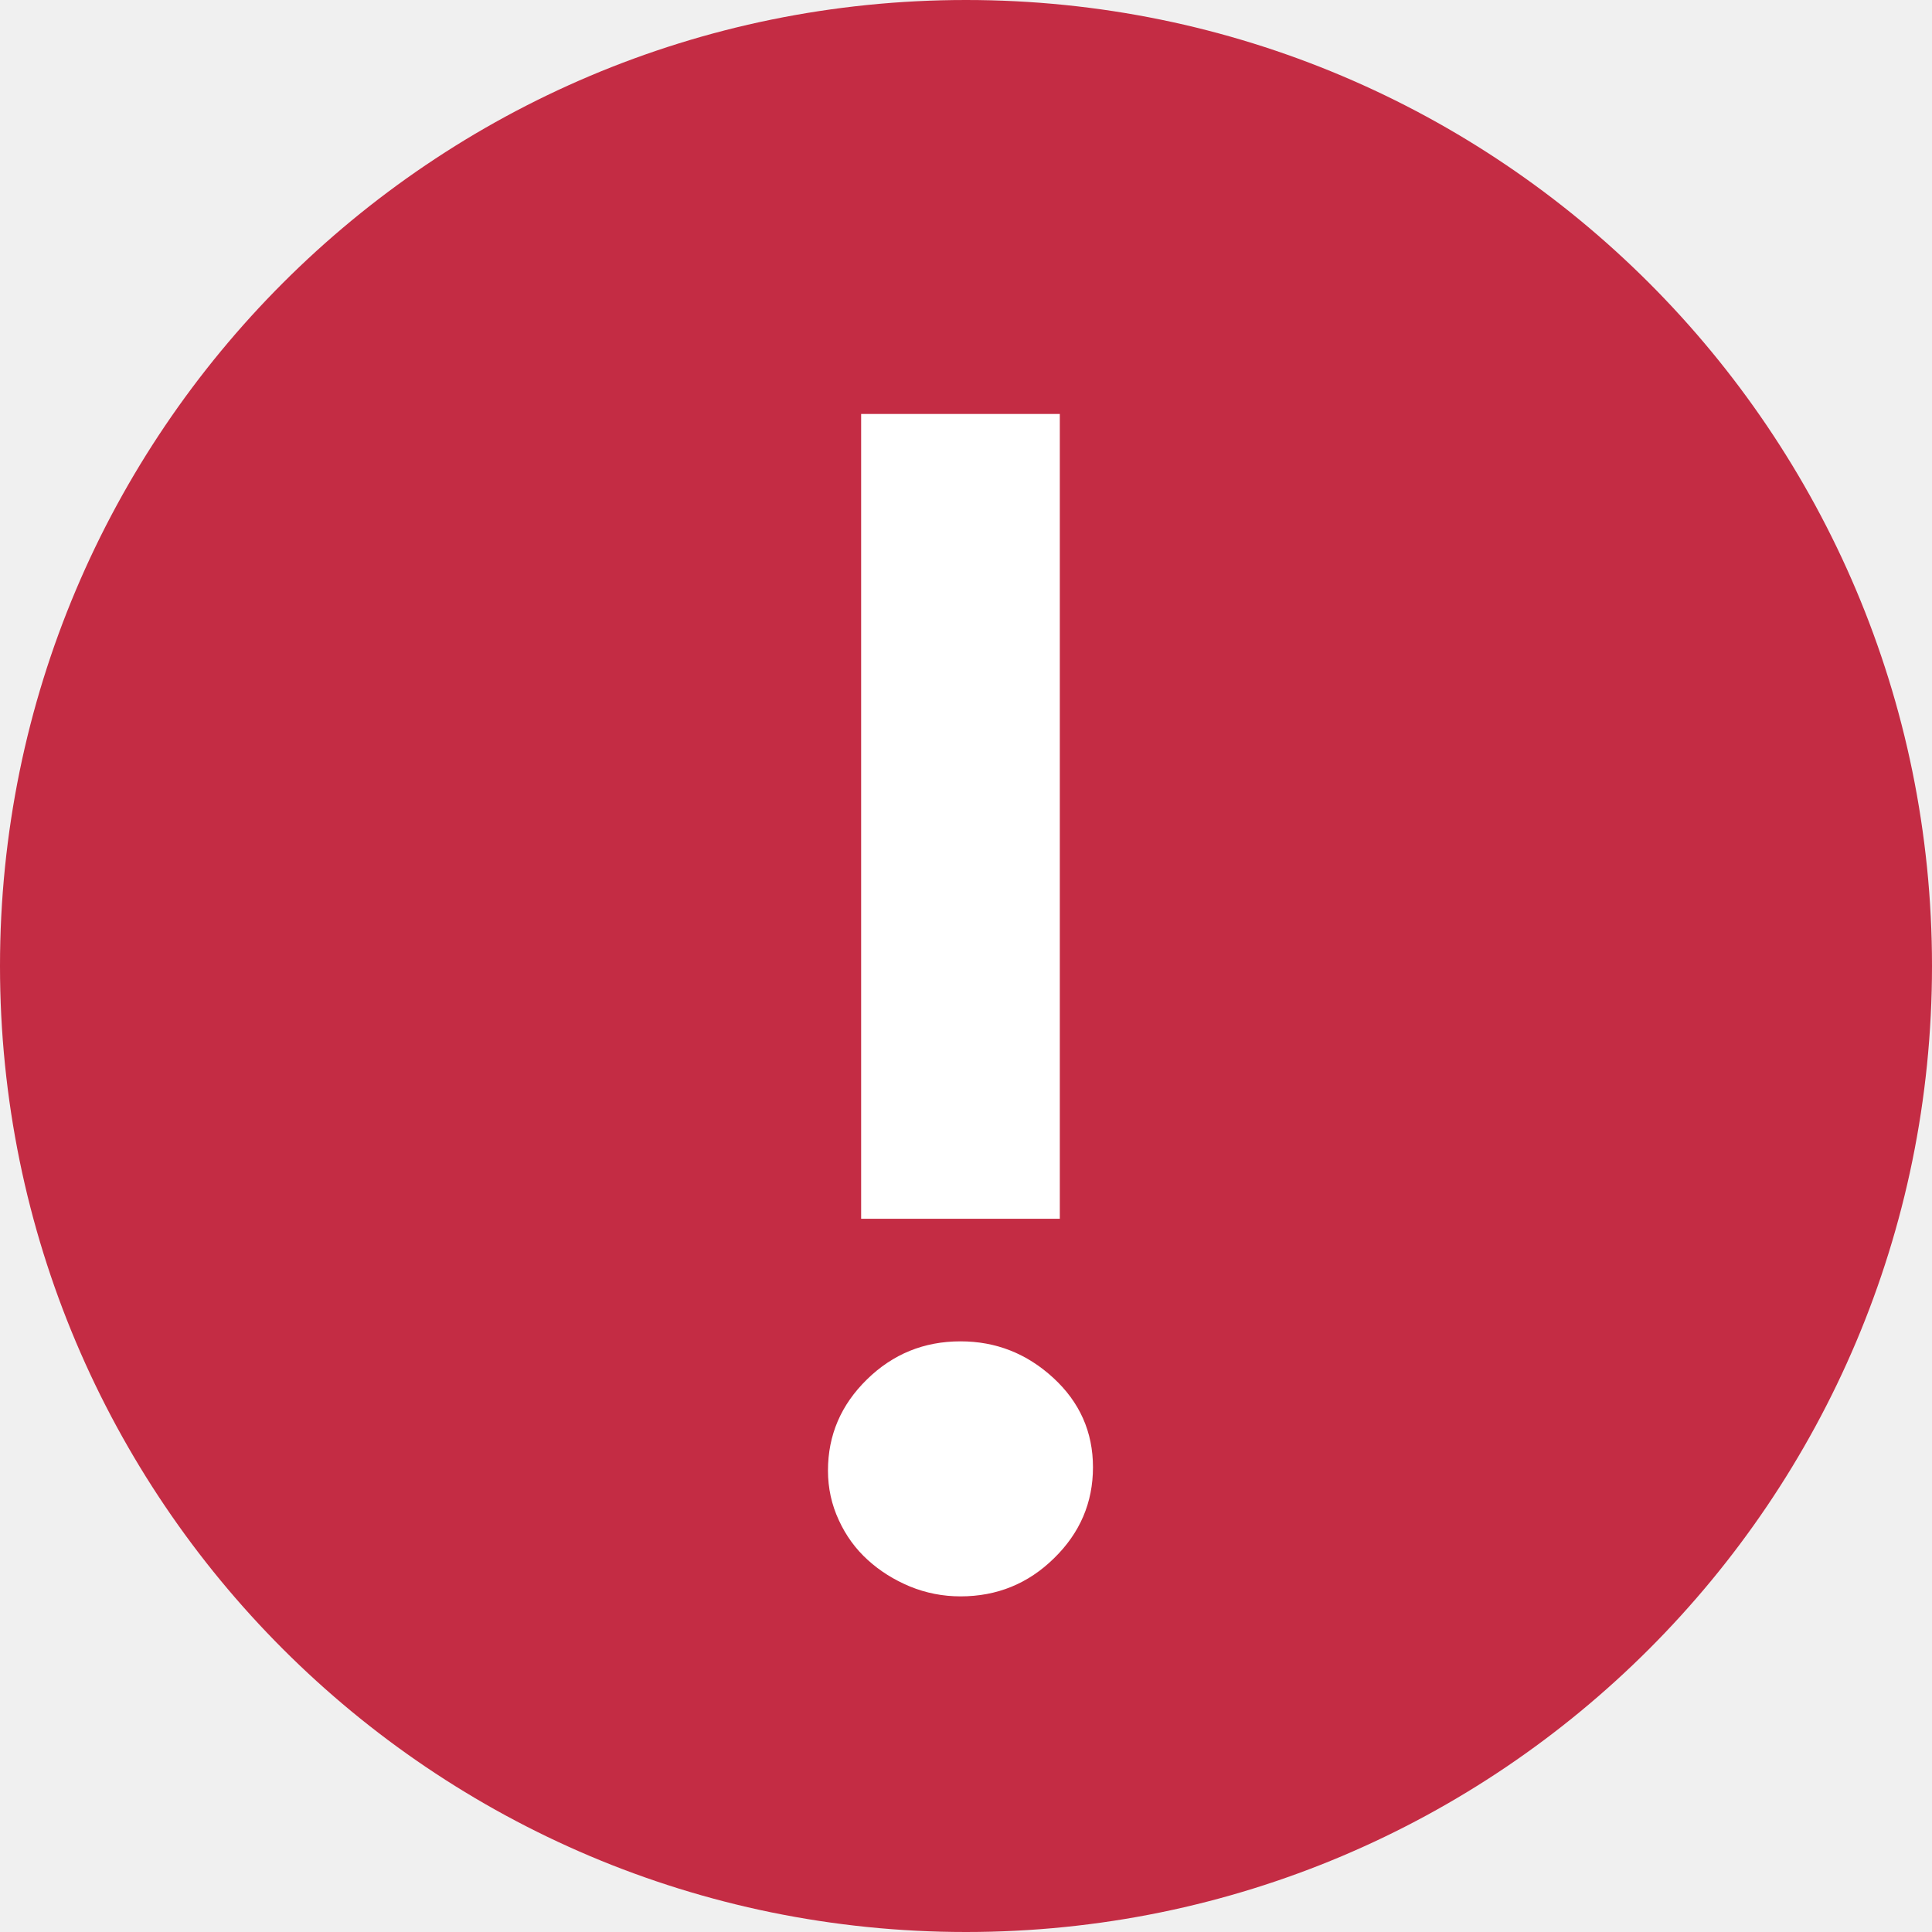
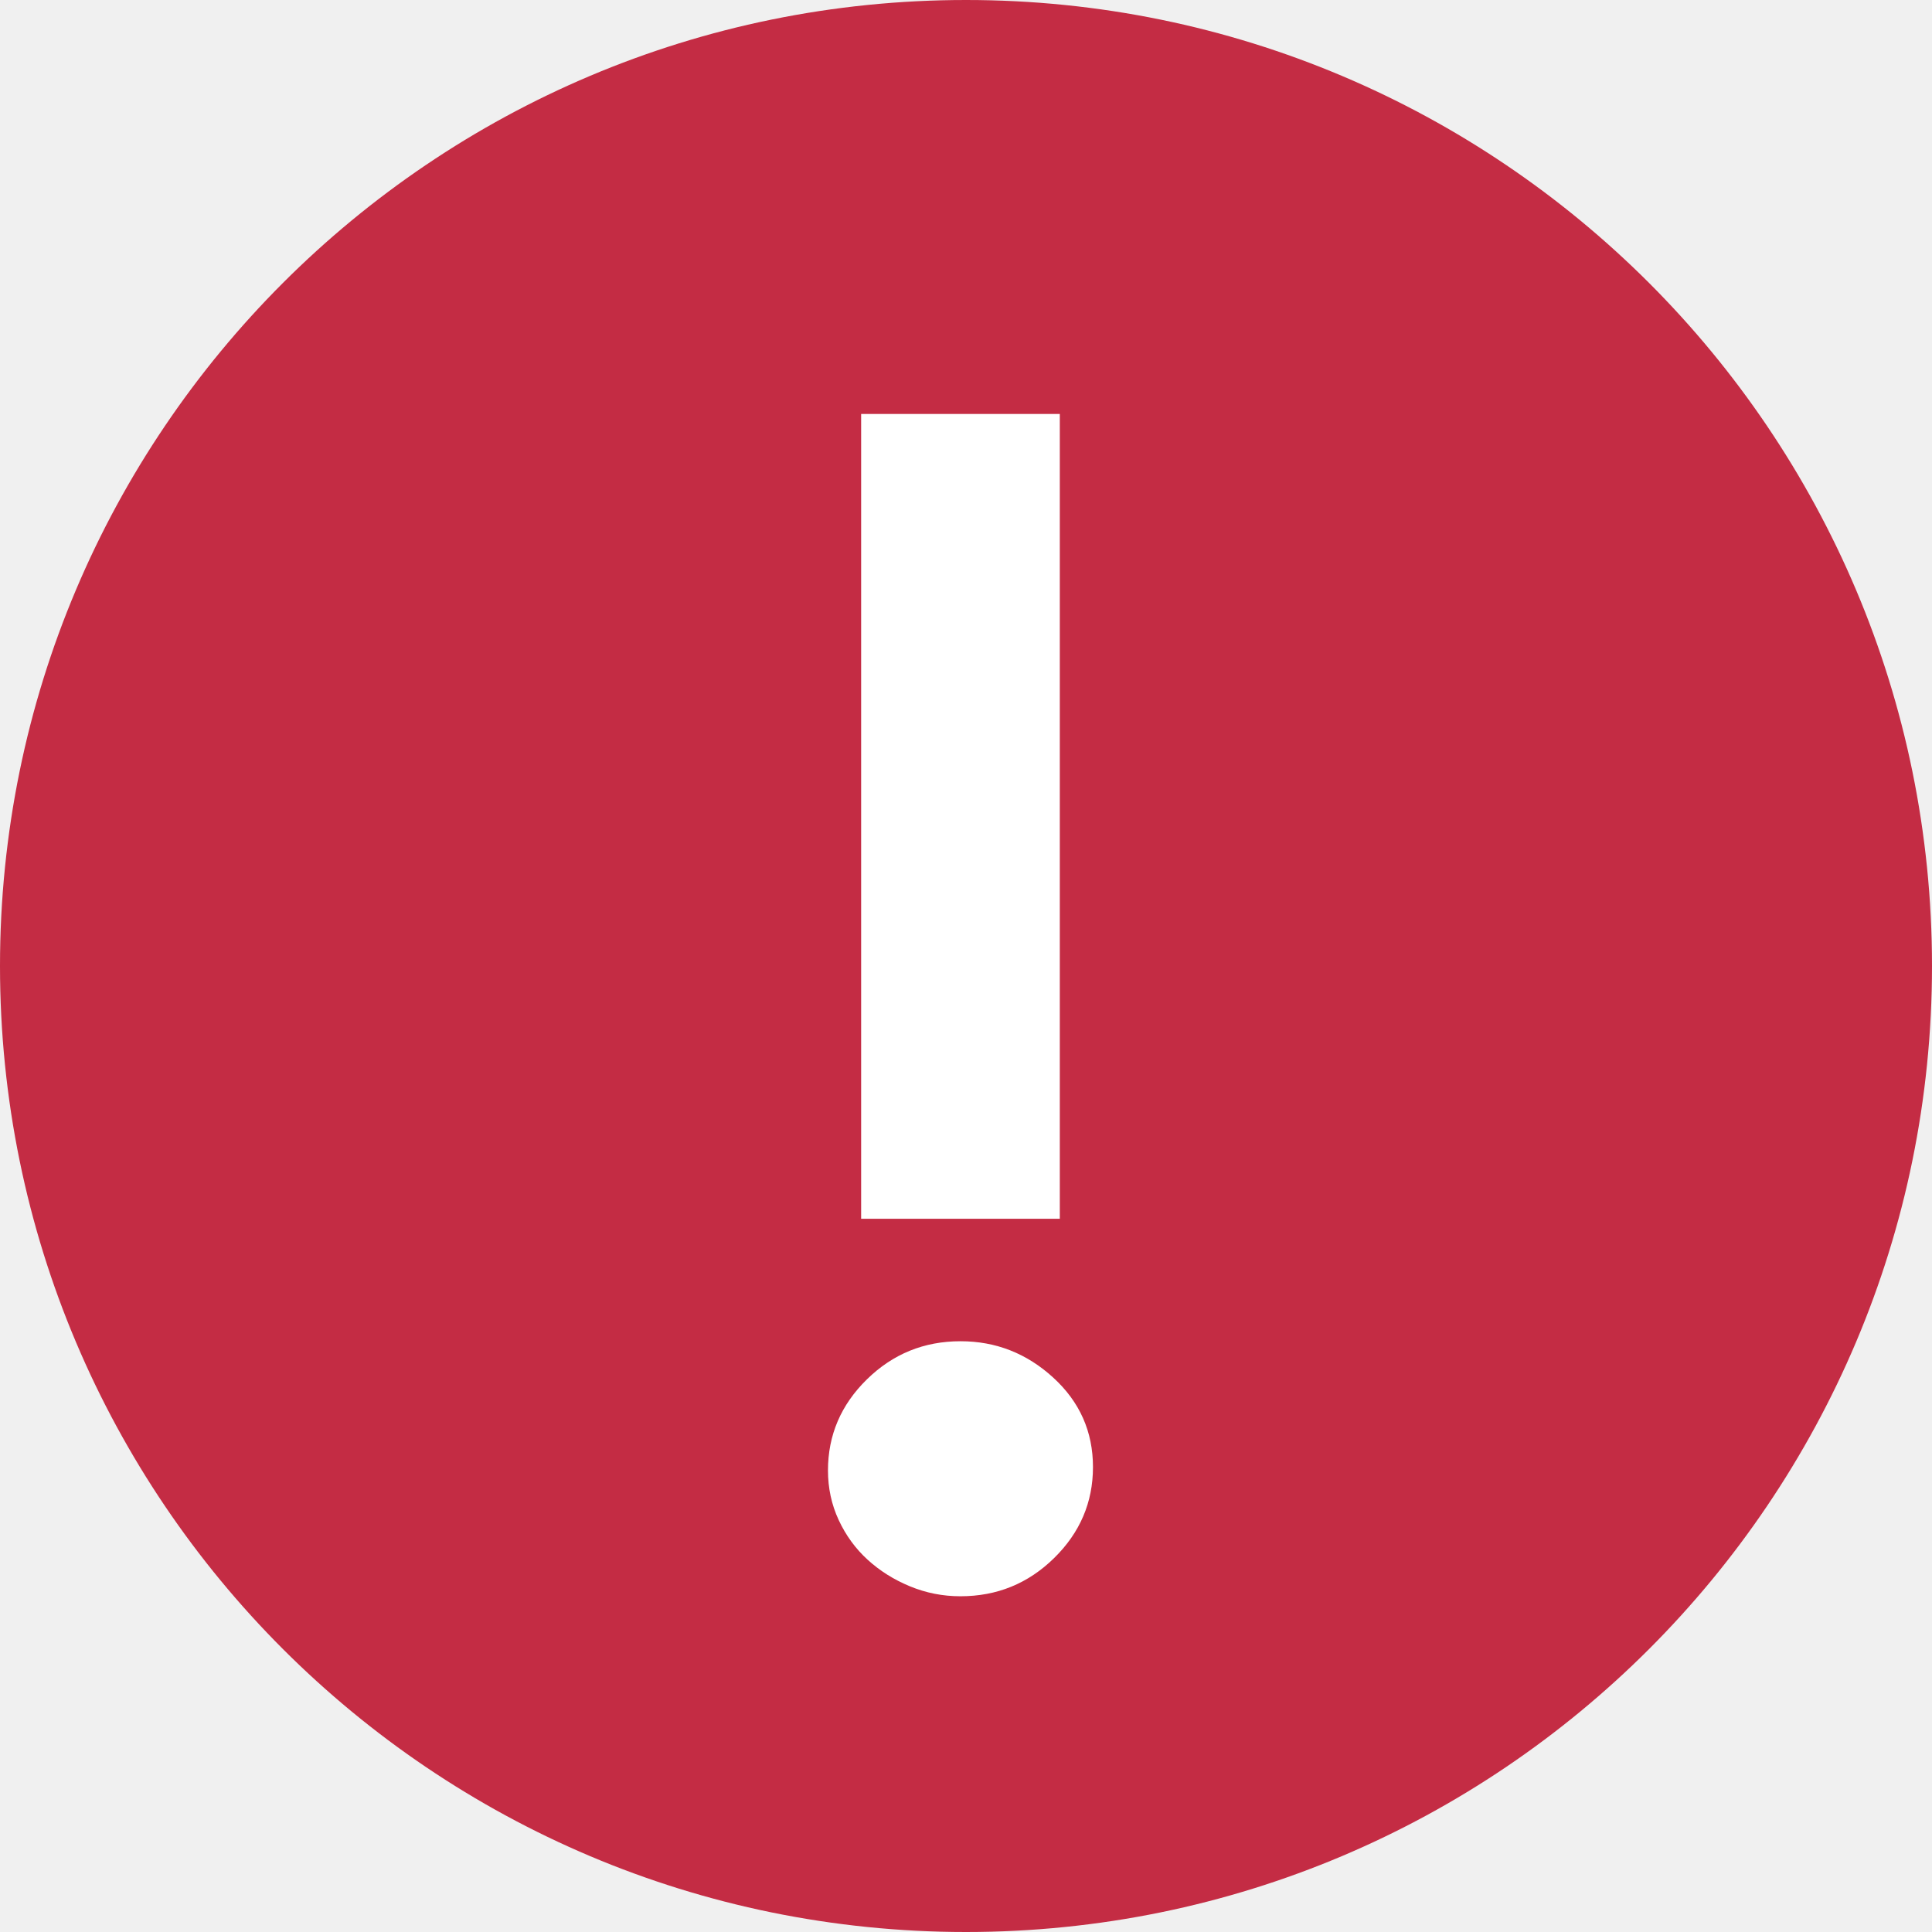
- <svg xmlns="http://www.w3.org/2000/svg" width="18px" height="18px" viewBox="0 0 18 18" version="1.1">
-   <g id="Page-1" stroke="none" stroke-width="1" fill="none" fill-rule="evenodd">
-     <g id="33_Mobile_onboarding" transform="translate(-39, -200)">
-       <g id="Icon_Warning_error" transform="translate(39, 200)">
-         <circle id="Oval" fill="#C42C44" cx="9" cy="9" r="9" />
-         <path d="M9.874,11.355 L8.023,11.355 L8.023,3.857 L9.874,3.857 L9.874,11.355 Z M7.714,13.701 C7.714,13.371 7.835,13.089 8.077,12.852 C8.319,12.615 8.609,12.497 8.949,12.497 C9.278,12.497 9.566,12.61 9.813,12.837 C10.059,13.063 10.183,13.341 10.183,13.67 C10.183,13.999 10.062,14.282 9.82,14.518 C9.579,14.755 9.288,14.873 8.949,14.873 C8.784,14.873 8.627,14.842 8.478,14.781 C8.329,14.719 8.198,14.637 8.085,14.534 C7.971,14.431 7.881,14.307 7.815,14.163 C7.748,14.019 7.714,13.865 7.714,13.701 Z" id="!" fill="#FFFFFF" fill-rule="nonzero" />
-       </g>
-     </g>
+ <svg xmlns="http://www.w3.org/2000/svg" height="18" viewBox="0 0 18 18" width="18">
+   <g fill="none" fill-rule="evenodd">
+     <circle cx="9" cy="9" fill="#c42c44" r="9" />
+     <path d="m9.874 11.355h-1.851v-7.498h1.851zm-2.16 2.345c0-.329.121-.612.363-.849.242-.237.532-.355.872-.355.329 0 .617.113.864.339.247.226.37.504.37.833s-.121.612-.363.849-.532.355-.872.355c-.165 0-.321-.031-.471-.093s-.28-.144-.393-.247c-.113-.103-.203-.226-.27-.37s-.1-.298-.1-.463z" fill="#fff" fill-rule="nonzero" />
  </g>
</svg>
